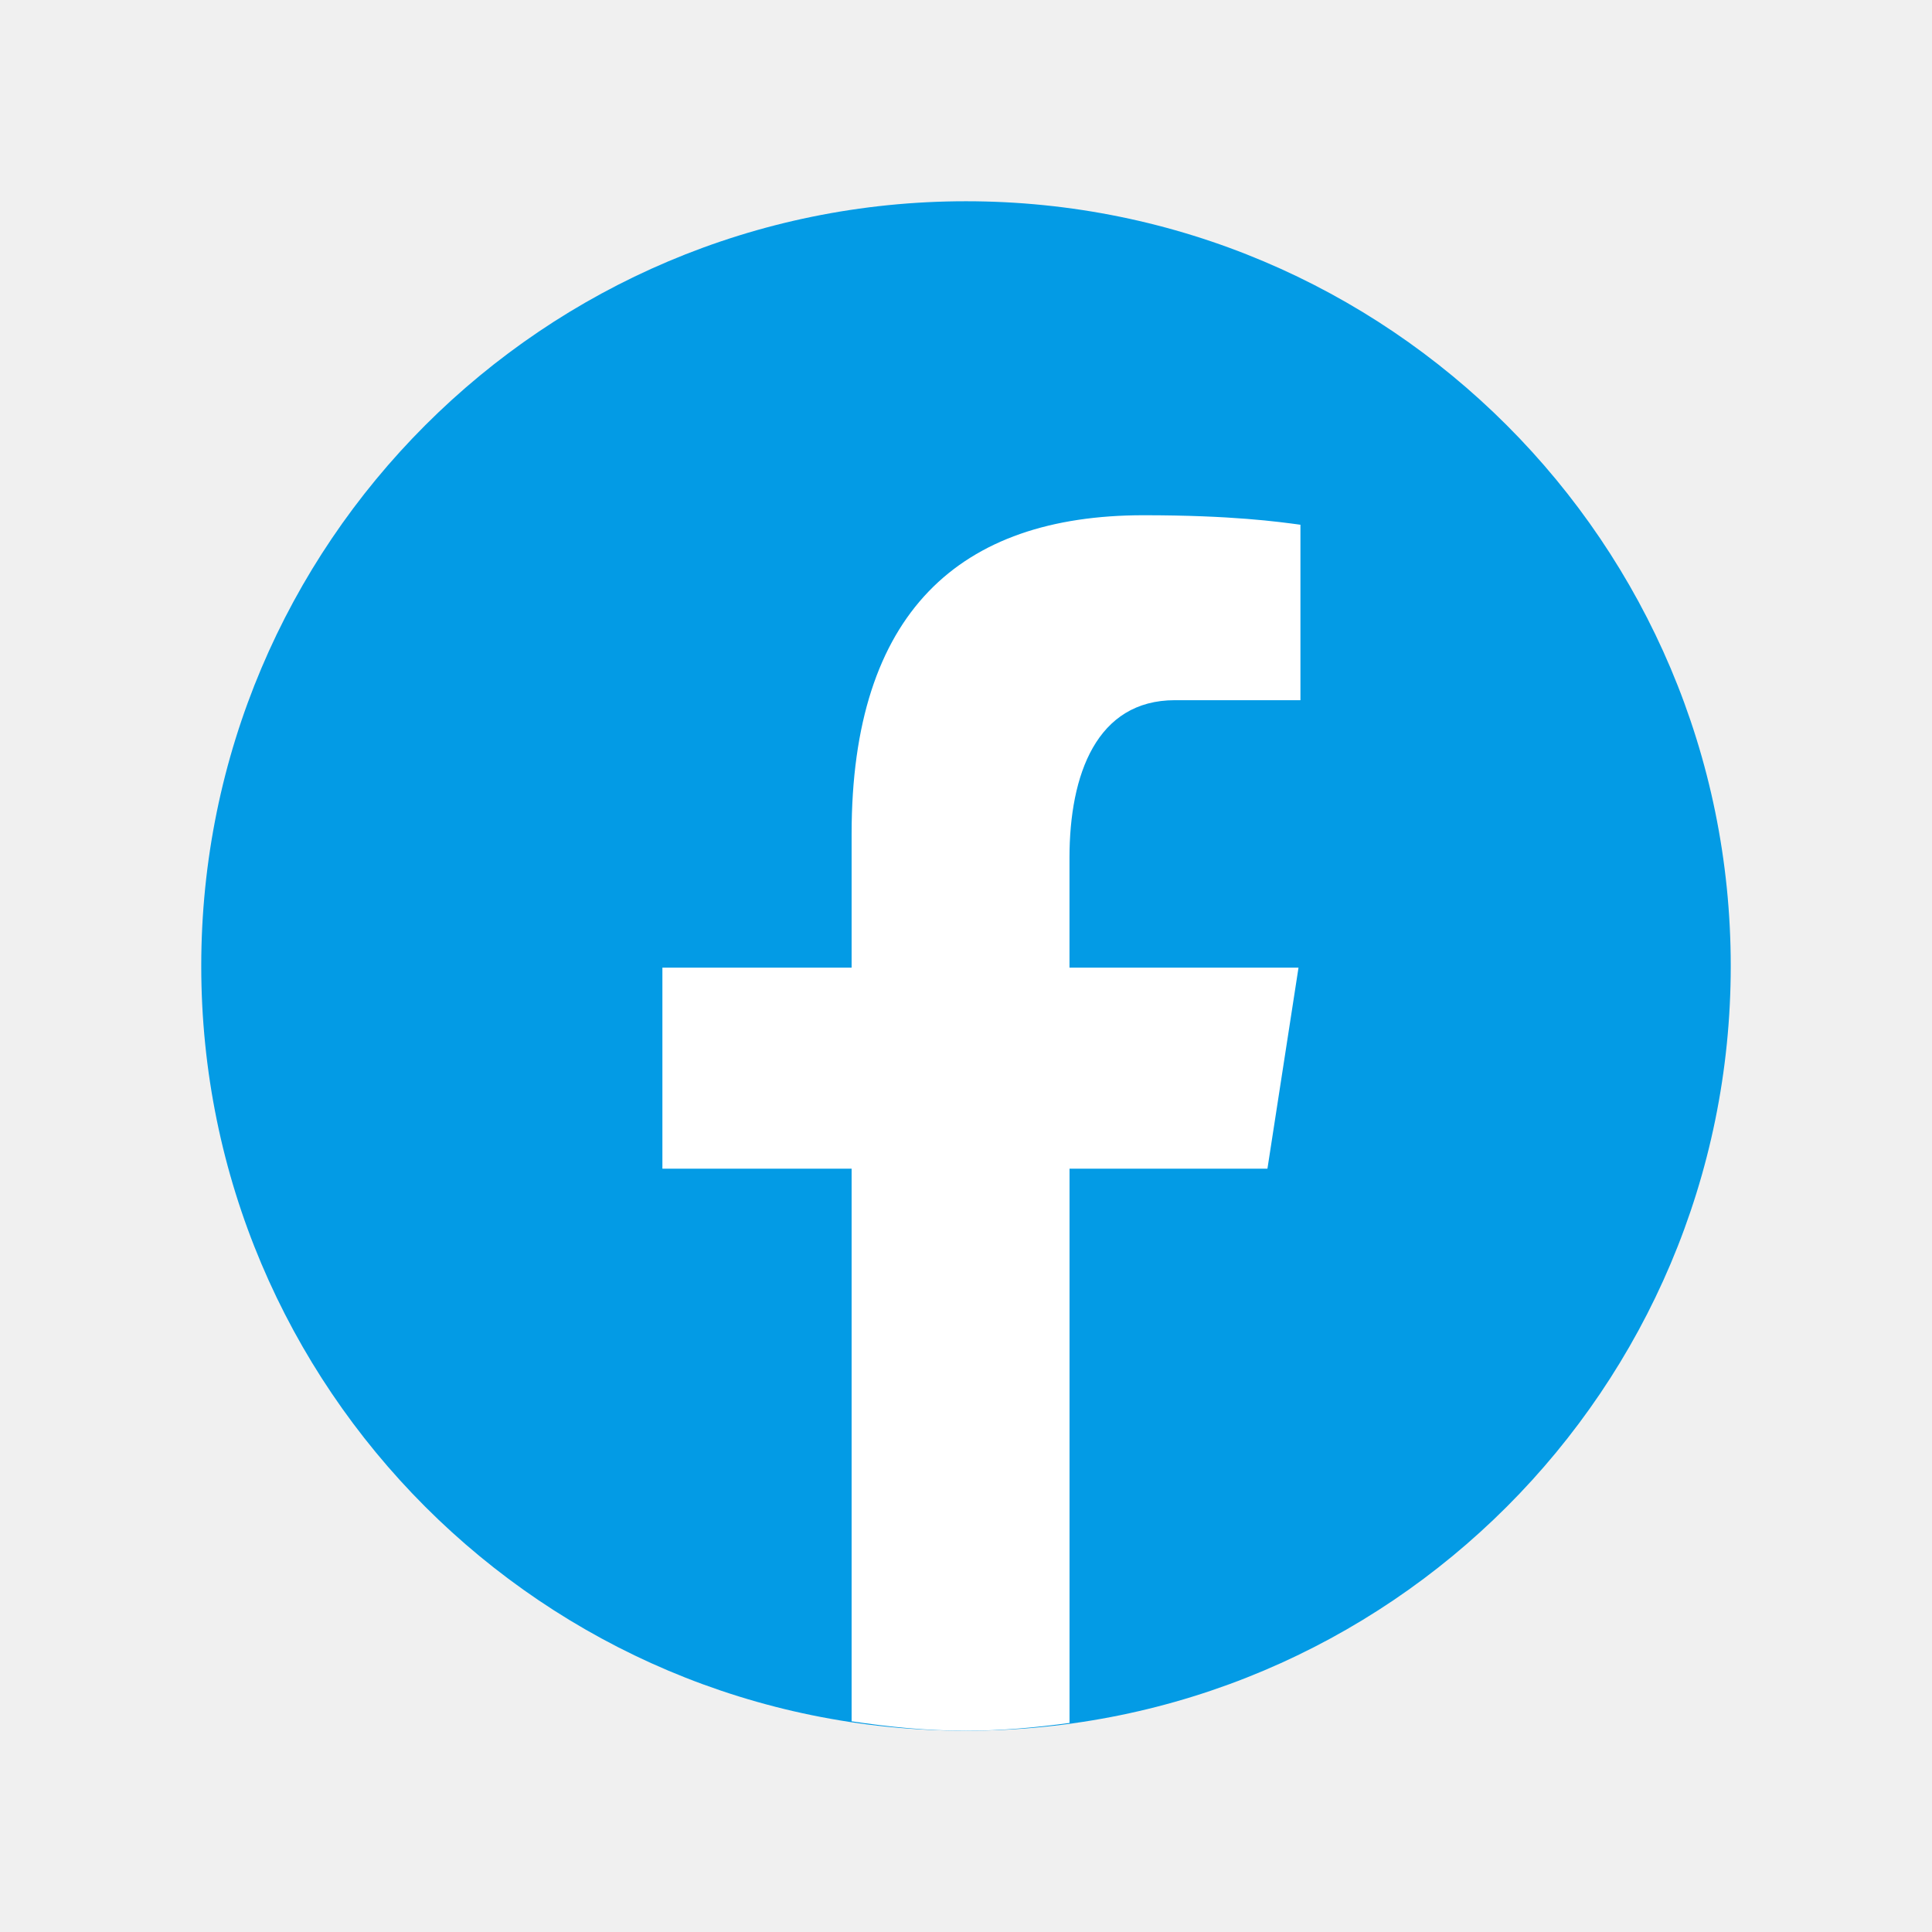
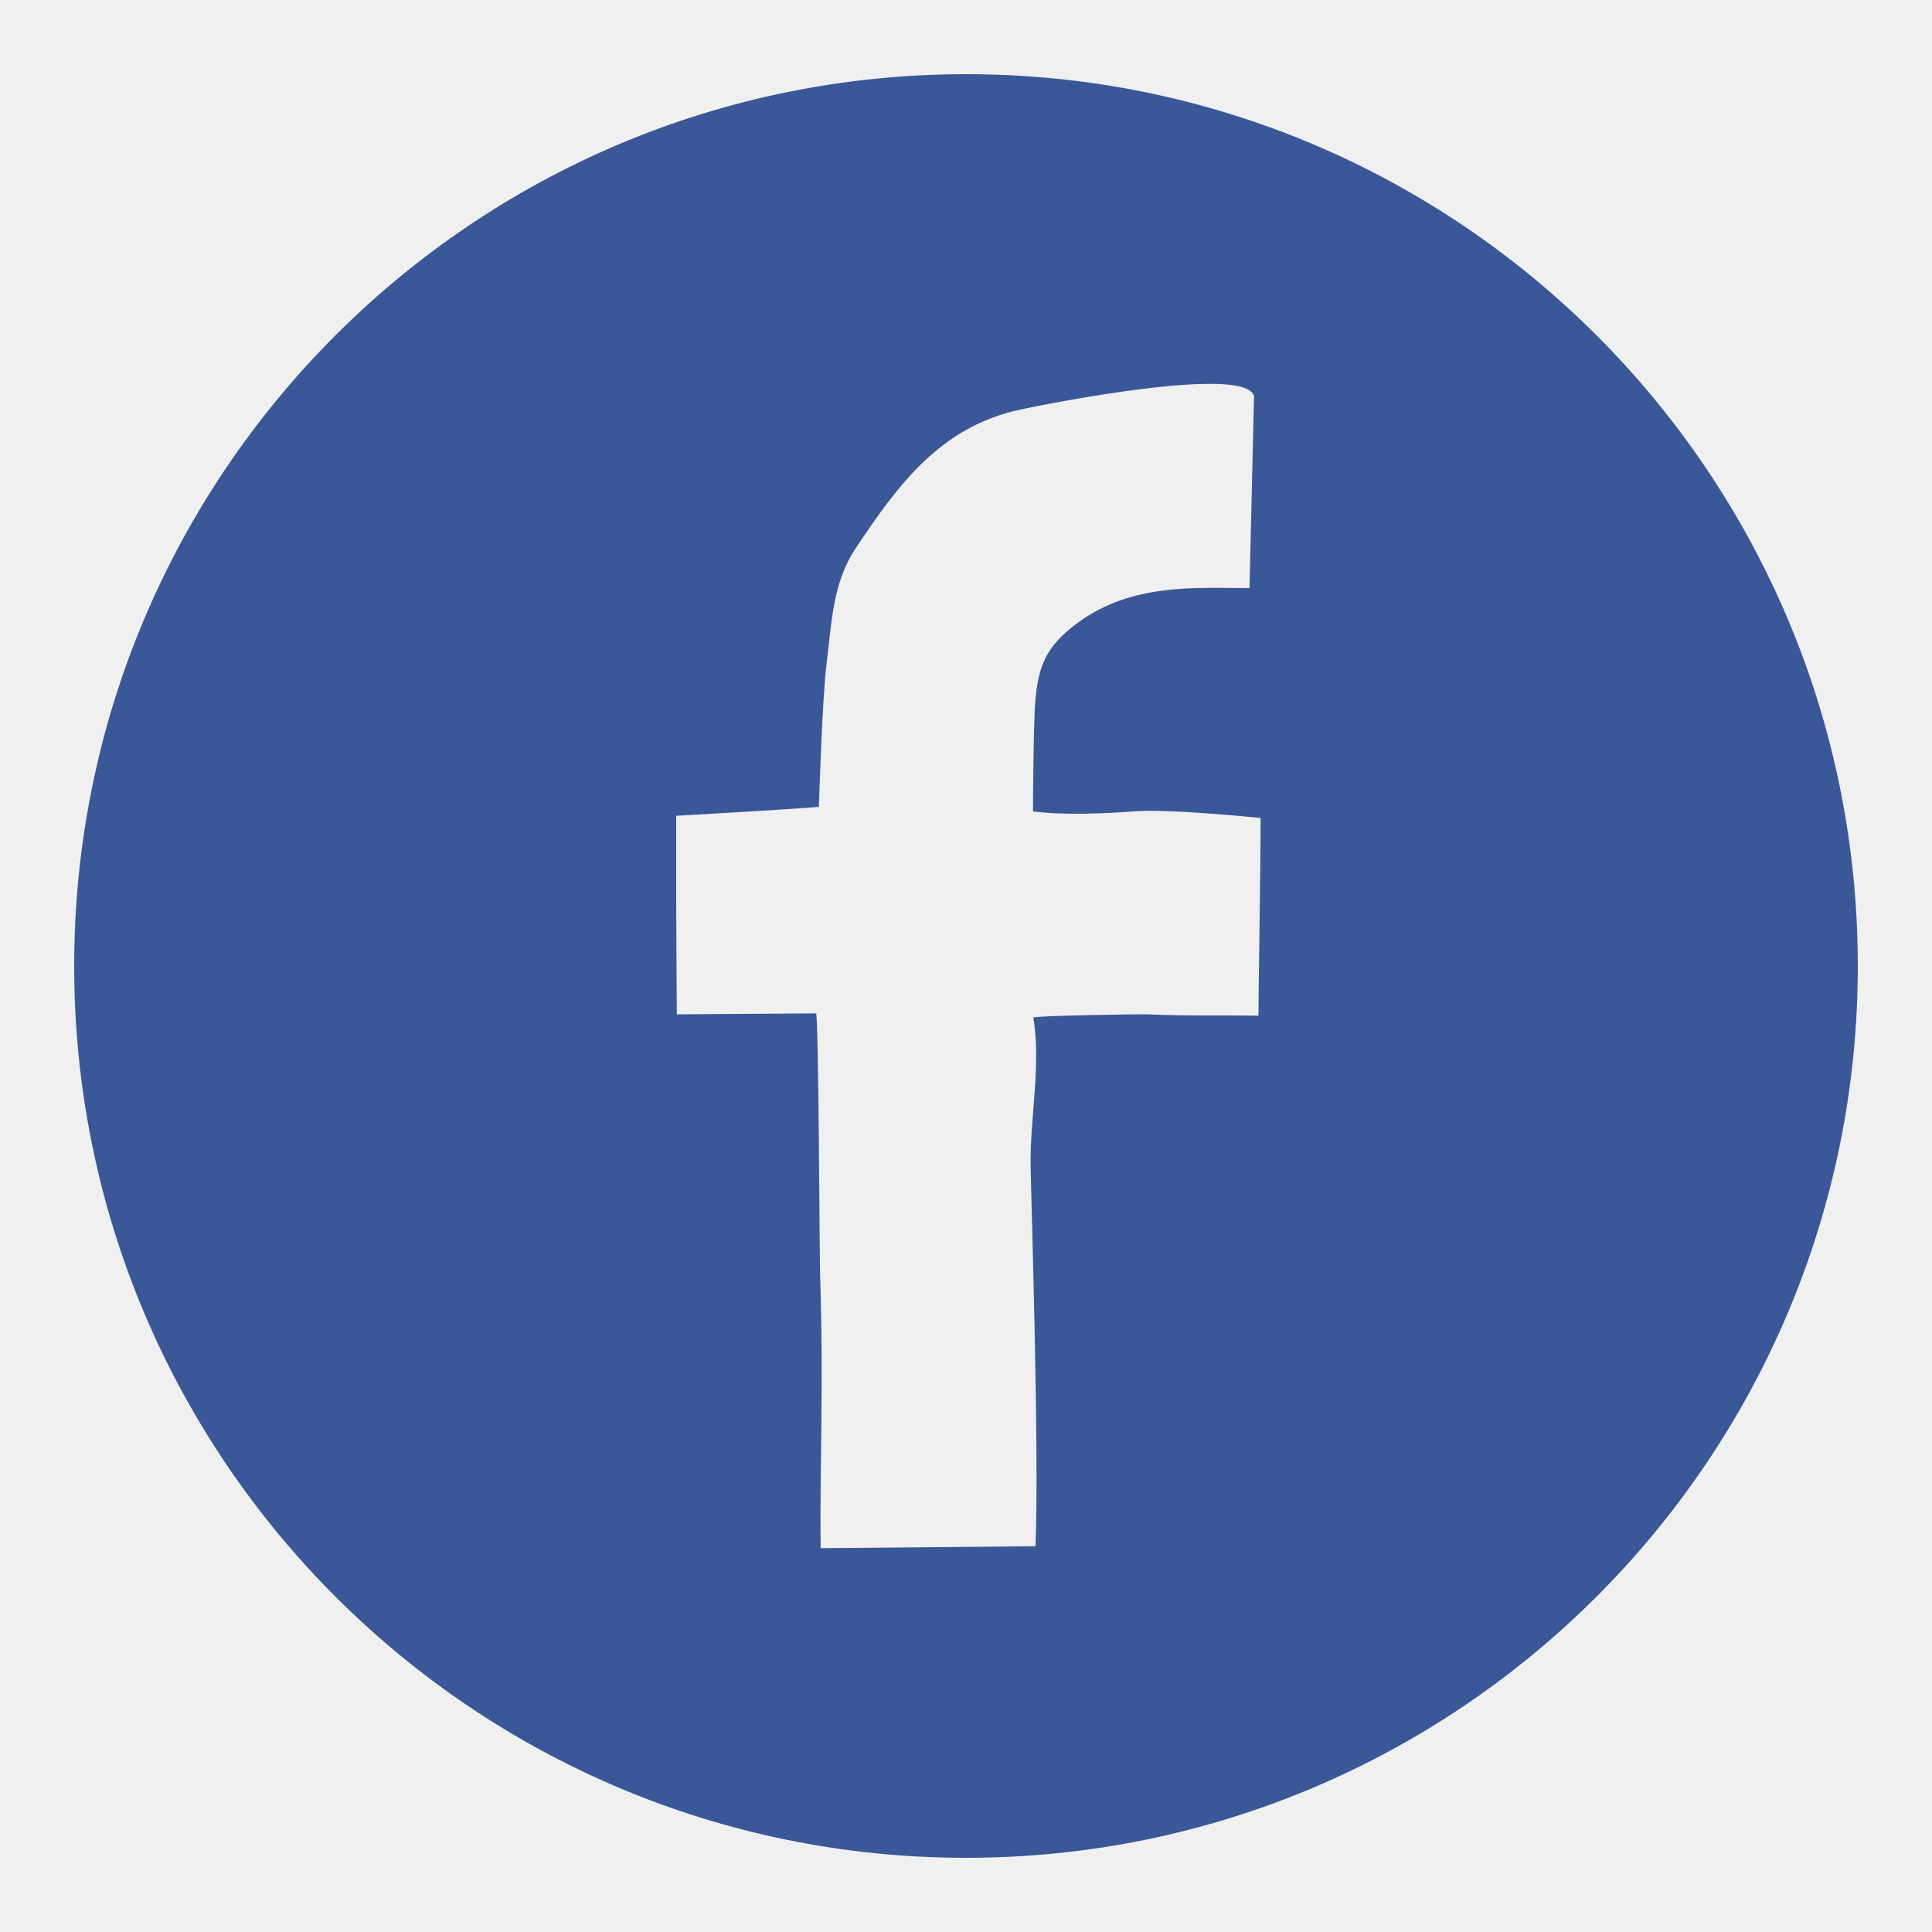
- <svg xmlns="http://www.w3.org/2000/svg" viewBox="0 0 48 48" width="48px" height="48px">
-   <path fill="#039be5" d="M24 5A19 19 0 1 0 24 43A19 19 0 1 0 24 5Z" />
-   <path fill="#fff" d="M26.572,29.036h4.917l0.772-4.995h-5.69v-2.73c0-2.075,0.678-3.915,2.619-3.915h3.119v-4.359c-0.548-0.074-1.707-0.236-3.897-0.236c-4.573,0-7.254,2.415-7.254,7.917v3.323h-4.701v4.995h4.701v13.729C22.089,42.905,23.032,43,24,43c0.875,0,1.729-0.08,2.572-0.194V29.036z" />
+ <svg xmlns="http://www.w3.org/2000/svg" enable-background="new 0 0 100 100" height="100px" id="Layer_1" version="1.1" viewBox="0 0 100 100" width="100px" xml:space="preserve">
+   <path d="M50,3.84C24.506,3.84,3.84,24.506,3.84,50S24.506,96.16,50,96.16S96.16,75.494,96.16,50S75.494,3.84,50,3.84  z M65.137,52.572c-1.854-0.031-3.549,0.023-5.704-0.07c-0.35-0.016-5.963,0.068-5.946,0.17c0.408,2.496-0.178,5.148-0.143,7.672  c0.021,1.471,0.453,14.779,0.254,19.688l-11.123,0.102c-0.046-4.18,0.158-8.479-0.023-13.992  c-0.037-1.133-0.074-13.061-0.206-13.689c0,0-4.916,0.035-7.214,0.049c0,0-0.031-4.402-0.031-5.891c0-1.463,0-2.924,0-4.387  c0,0,5.738-0.318,7.385-0.461c0,0,0.168-5.584,0.396-7.393c0.263-2.066,0.289-4.154,1.502-5.982  c2.223-3.346,4.417-6.295,8.504-7.184c1.546-0.338,11.741-2.342,12.119-0.693l-0.232,9.928c-2.772,0-6.094-0.281-8.923,1.82  c-1.575,1.172-2.01,2.148-2.169,4.076c-0.095,1.121-0.117,5.658-0.117,5.658c1.494,0.213,3.705,0.119,5.311,0  c1.814-0.135,6.471,0.346,6.471,0.346C65.246,45.342,65.126,52.275,65.137,52.572z" fill="#3A5897" />
</svg>
